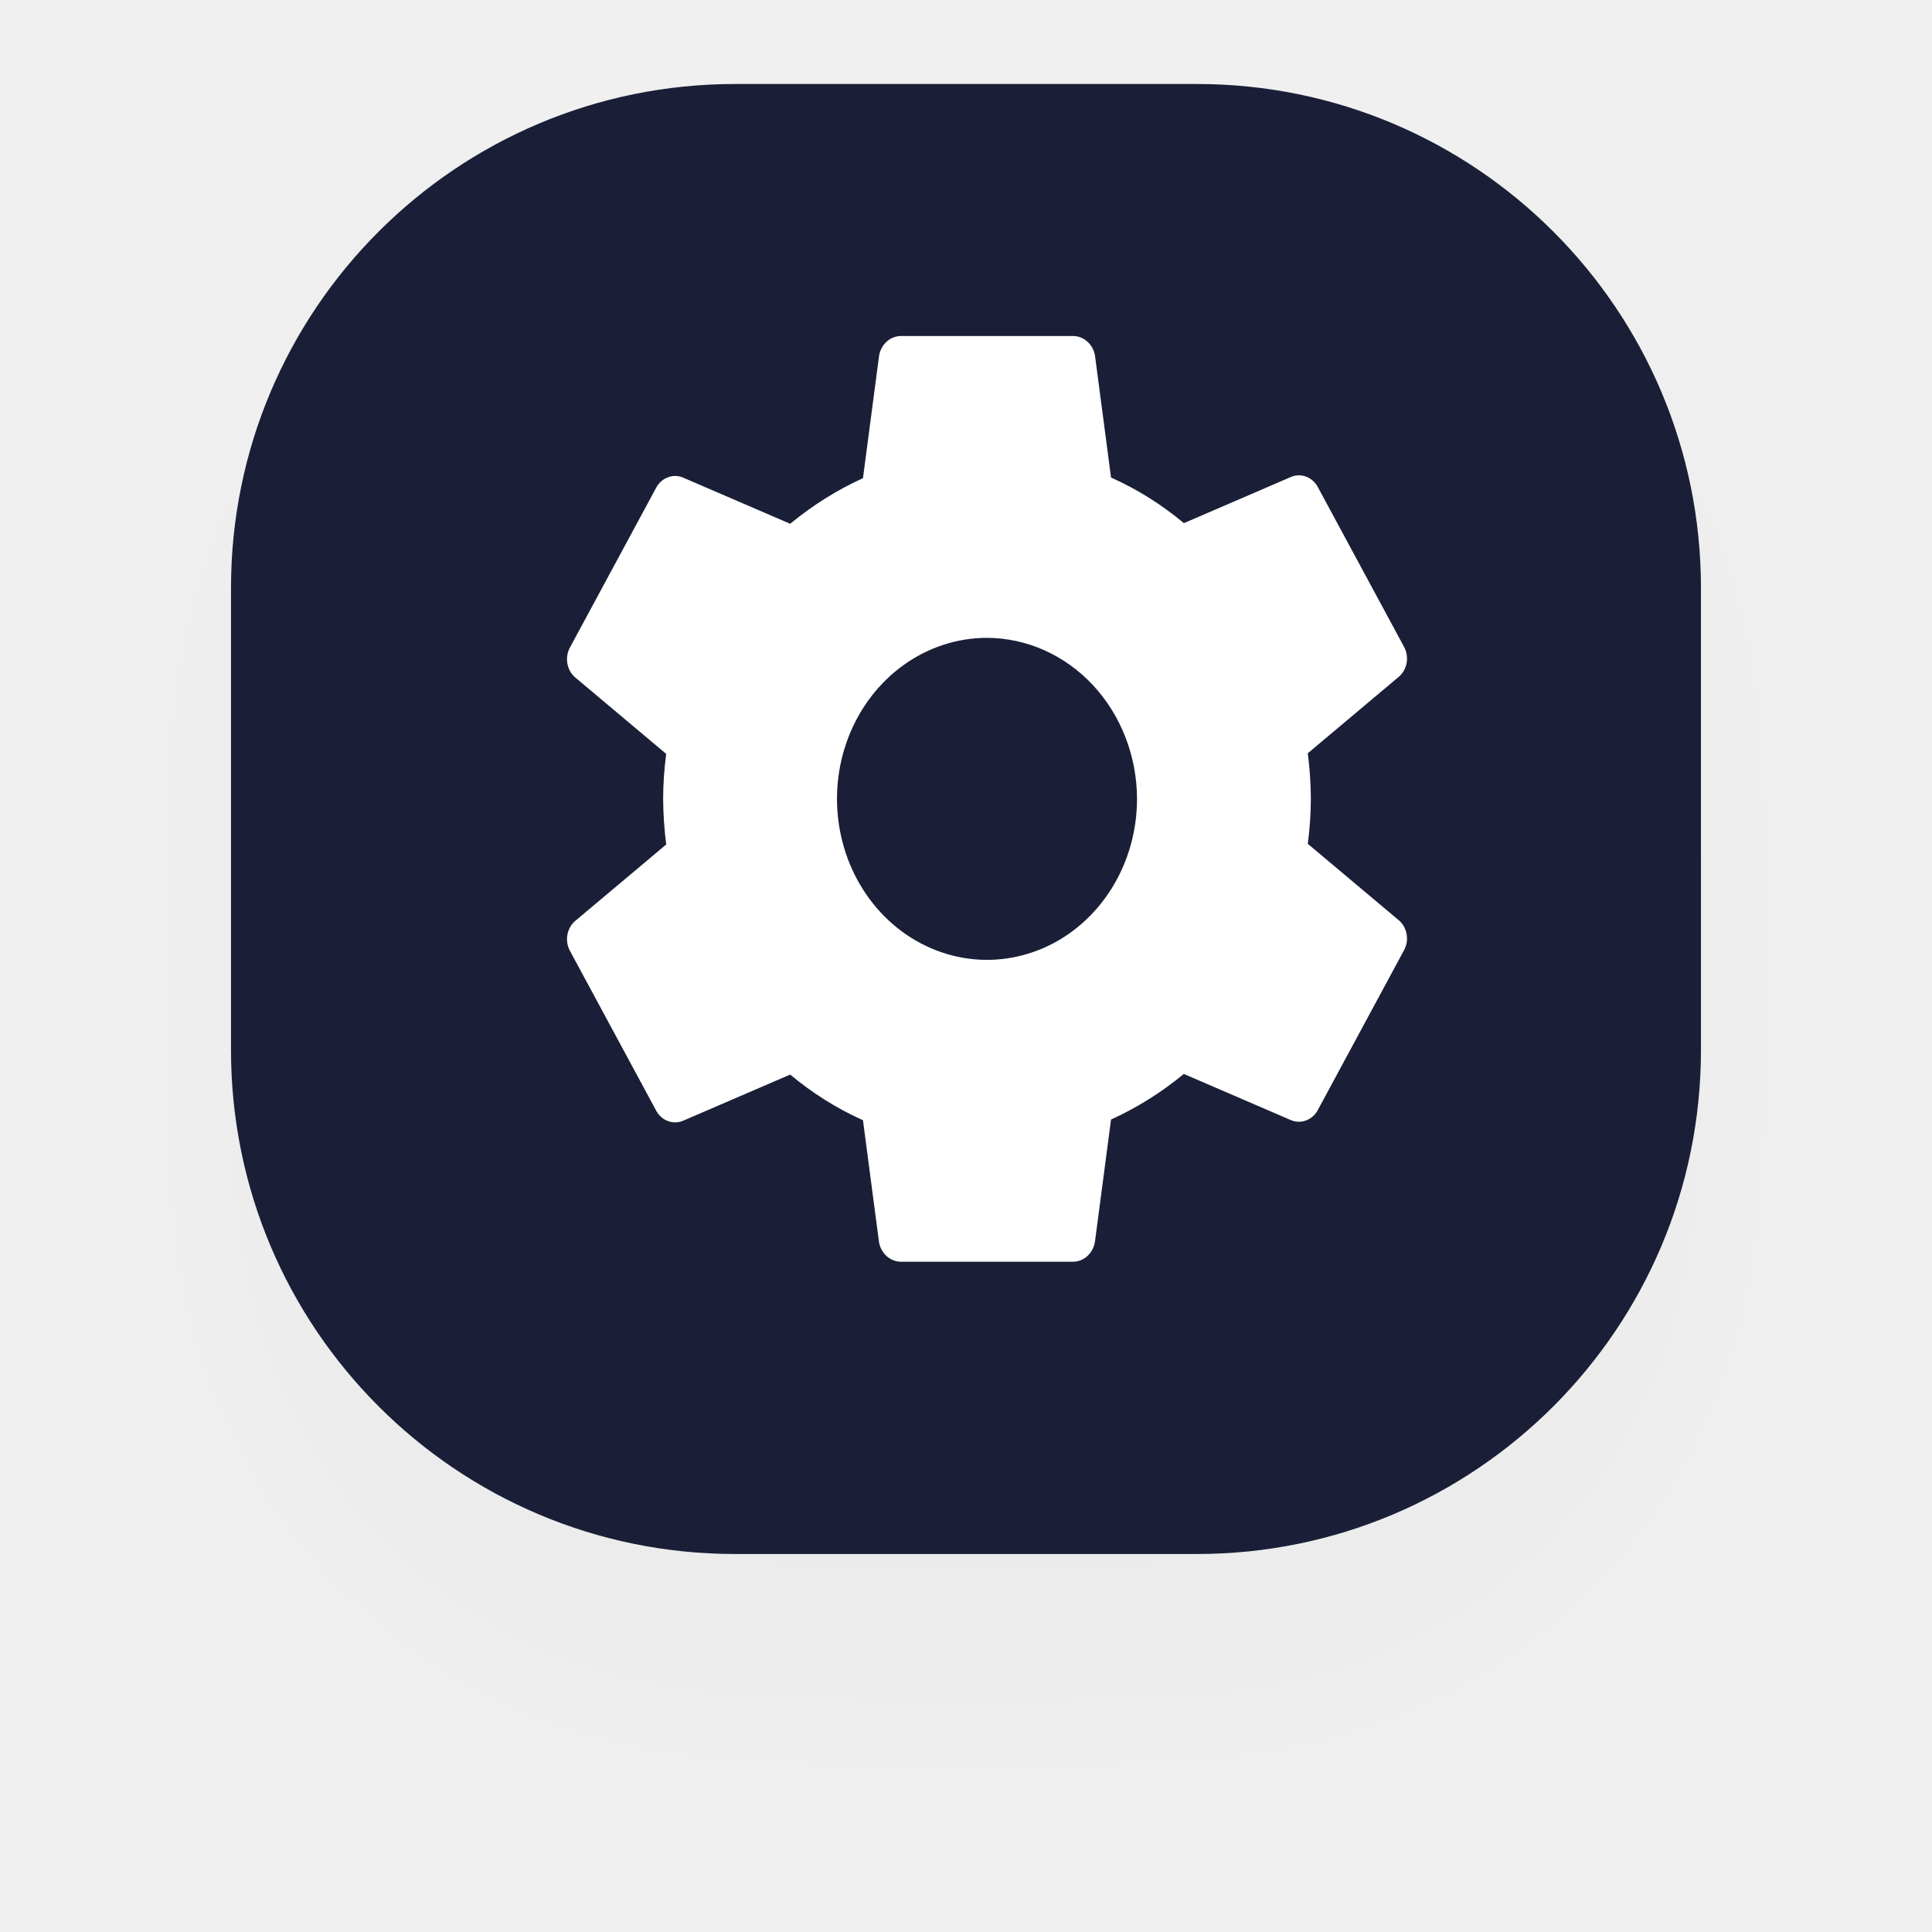
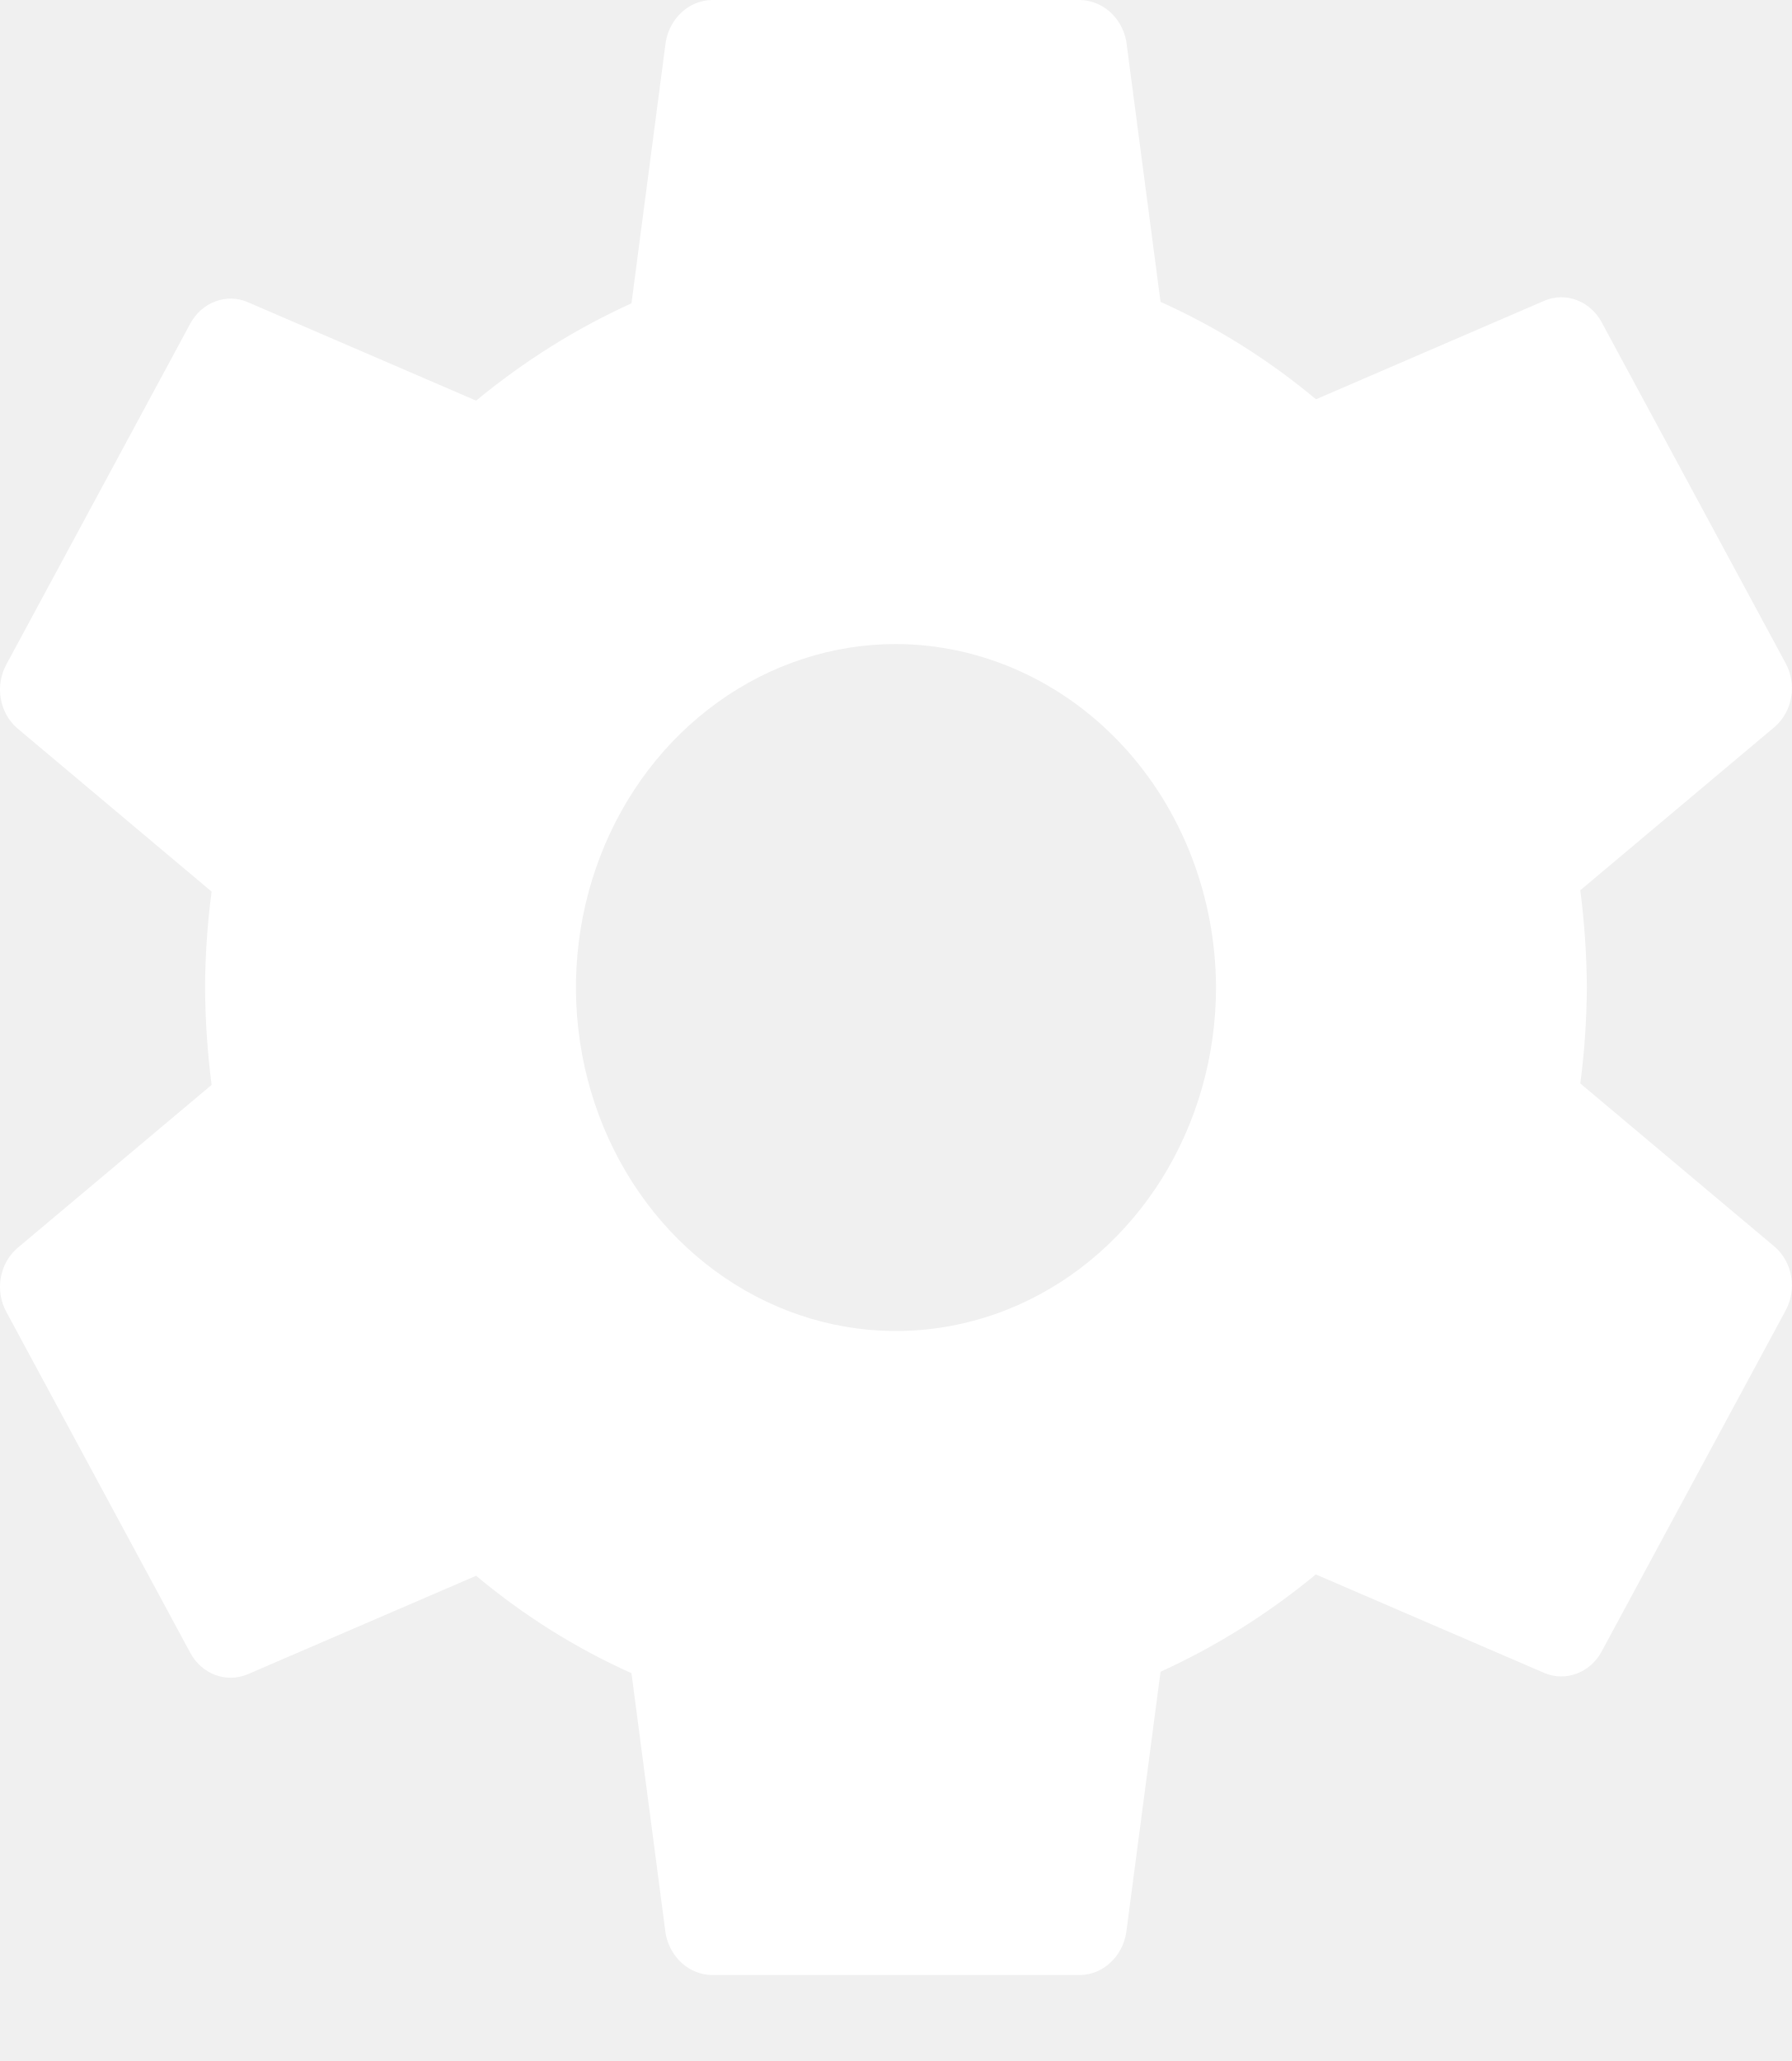
- <svg xmlns="http://www.w3.org/2000/svg" width="46" height="46" viewBox="0 0 46 46" fill="none">
-   <g filter="url(#filter0_d_154_2445)">
-     <rect x="5.5" y="2" width="34.999" height="35" rx="12" fill="#1A1F37" />
-   </g>
-   <path d="M23.5 15.187C22.794 15.187 22.103 15.412 21.516 15.833C20.928 16.254 20.471 16.853 20.2 17.553C19.93 18.254 19.859 19.025 19.997 19.768C20.135 20.512 20.475 21.195 20.974 21.731C21.474 22.267 22.11 22.632 22.803 22.78C23.496 22.928 24.214 22.852 24.867 22.562C25.52 22.272 26.077 21.78 26.47 21.15C26.862 20.52 27.072 19.779 27.072 19.02C27.069 18.005 26.692 17.032 26.023 16.313C25.353 15.595 24.446 15.19 23.5 15.187ZM31.211 19.02C31.209 19.379 31.185 19.736 31.138 20.091L33.312 21.917C33.407 22.001 33.471 22.119 33.492 22.248C33.514 22.378 33.491 22.512 33.429 22.625L31.373 26.436C31.311 26.549 31.213 26.634 31.097 26.677C30.982 26.72 30.856 26.719 30.742 26.672L28.186 25.57C27.653 26.01 27.071 26.375 26.453 26.656L26.07 29.568C26.049 29.699 25.986 29.817 25.892 29.903C25.799 29.99 25.68 30.038 25.556 30.041H21.444C21.322 30.038 21.206 29.992 21.112 29.909C21.019 29.826 20.955 29.711 20.93 29.584L20.547 26.672C19.927 26.394 19.344 26.028 18.814 25.585L16.258 26.687C16.144 26.733 16.018 26.735 15.903 26.692C15.787 26.649 15.69 26.564 15.627 26.451L13.571 22.641C13.509 22.527 13.486 22.394 13.508 22.264C13.53 22.134 13.593 22.017 13.688 21.933L15.862 20.107C15.816 19.747 15.791 19.384 15.789 19.02C15.79 18.662 15.815 18.305 15.862 17.95L13.688 16.123C13.593 16.04 13.53 15.922 13.508 15.793C13.486 15.663 13.509 15.529 13.571 15.415L15.627 11.605C15.69 11.492 15.787 11.407 15.903 11.364C16.018 11.32 16.144 11.322 16.258 11.369L18.814 12.471C19.347 12.031 19.929 11.666 20.547 11.385L20.93 8.472C20.951 8.342 21.014 8.224 21.108 8.137C21.201 8.051 21.32 8.003 21.444 8H25.556C25.678 8.003 25.794 8.049 25.888 8.132C25.981 8.215 26.045 8.329 26.07 8.457L26.453 11.369C27.073 11.647 27.657 12.012 28.188 12.456L30.742 11.354C30.856 11.307 30.982 11.305 31.097 11.348C31.213 11.392 31.31 11.477 31.373 11.59L33.429 15.4C33.491 15.514 33.514 15.648 33.492 15.777C33.471 15.907 33.407 16.024 33.312 16.108L31.138 17.935C31.184 18.294 31.209 18.657 31.211 19.02Z" fill="white" />
-   <defs>
-     <filter id="filter0_d_154_2445" x="-4.76837e-07" y="-2.38419e-07" width="45.999" height="46" filterUnits="userSpaceOnUse" color-interpolation-filters="sRGB">
-       <feFlood flood-opacity="0" result="BackgroundImageFix" />
-       <feColorMatrix in="SourceAlpha" type="matrix" values="0 0 0 0 0 0 0 0 0 0 0 0 0 0 0 0 0 0 127 0" result="hardAlpha" />
-       <feOffset dy="3.5" />
-       <feGaussianBlur stdDeviation="2.75" />
-       <feColorMatrix type="matrix" values="0 0 0 0 0 0 0 0 0 0 0 0 0 0 0 0 0 0 0.02 0" />
-       <feBlend mode="normal" in2="BackgroundImageFix" result="effect1_dropShadow_154_2445" />
-       <feBlend mode="normal" in="SourceGraphic" in2="effect1_dropShadow_154_2445" result="shape" />
-     </filter>
-   </defs>
+ <svg xmlns="http://www.w3.org/2000/svg" width="20" height="23" viewBox="0 0 20 23" fill="none">
+   <path d="M10 7.187C9.294 7.187 8.603 7.412 8.016 7.833C7.428 8.254 6.97 8.853 6.7 9.554C6.43 10.254 6.359 11.025 6.497 11.768C6.635 12.512 6.975 13.195 7.474 13.731C7.974 14.267 8.61 14.632 9.303 14.78C9.996 14.928 10.714 14.852 11.367 14.562C12.02 14.272 12.577 13.78 12.97 13.15C13.362 12.52 13.572 11.778 13.572 11.02C13.569 10.005 13.192 9.031 12.523 8.313C11.853 7.595 10.946 7.19 10 7.187ZM17.711 11.02C17.709 11.379 17.685 11.736 17.638 12.091L19.812 13.917C19.907 14.001 19.971 14.118 19.992 14.248C20.014 14.378 19.991 14.512 19.929 14.626L17.873 18.436C17.811 18.549 17.713 18.634 17.597 18.677C17.482 18.72 17.356 18.719 17.242 18.672L14.686 17.57C14.153 18.01 13.571 18.375 12.953 18.656L12.57 21.568C12.549 21.699 12.486 21.817 12.392 21.903C12.299 21.99 12.18 22.038 12.056 22.041H7.944C7.822 22.038 7.706 21.992 7.612 21.909C7.519 21.826 7.455 21.711 7.43 21.584L7.048 18.672C6.427 18.394 5.844 18.028 5.314 17.585L2.758 18.687C2.644 18.733 2.518 18.735 2.403 18.692C2.287 18.649 2.19 18.564 2.127 18.451L0.071 14.641C0.009 14.527 -0.014 14.394 0.008 14.264C0.03 14.134 0.093 14.017 0.188 13.933L2.362 12.107C2.315 11.747 2.291 11.384 2.289 11.02C2.29 10.662 2.315 10.305 2.362 9.95L0.188 8.123C0.093 8.04 0.03 7.922 0.008 7.793C-0.014 7.663 0.009 7.529 0.071 7.415L2.127 3.605C2.19 3.492 2.287 3.407 2.403 3.364C2.518 3.32 2.644 3.322 2.758 3.369L5.314 4.471C5.847 4.031 6.429 3.666 7.048 3.385L7.43 0.472C7.451 0.342 7.514 0.224 7.608 0.137C7.701 0.051 7.82 0.003 7.944 0H12.056C12.178 0.003 12.294 0.049 12.388 0.132C12.481 0.215 12.545 0.329 12.57 0.457L12.953 3.369C13.573 3.647 14.157 4.012 14.688 4.456L17.242 3.354C17.356 3.307 17.482 3.305 17.597 3.349C17.713 3.392 17.81 3.477 17.873 3.59L19.929 7.4C19.991 7.514 20.014 7.647 19.992 7.777C19.971 7.907 19.907 8.024 19.812 8.108L17.638 9.935C17.684 10.294 17.709 10.657 17.711 11.02Z" fill="white" />
</svg>
